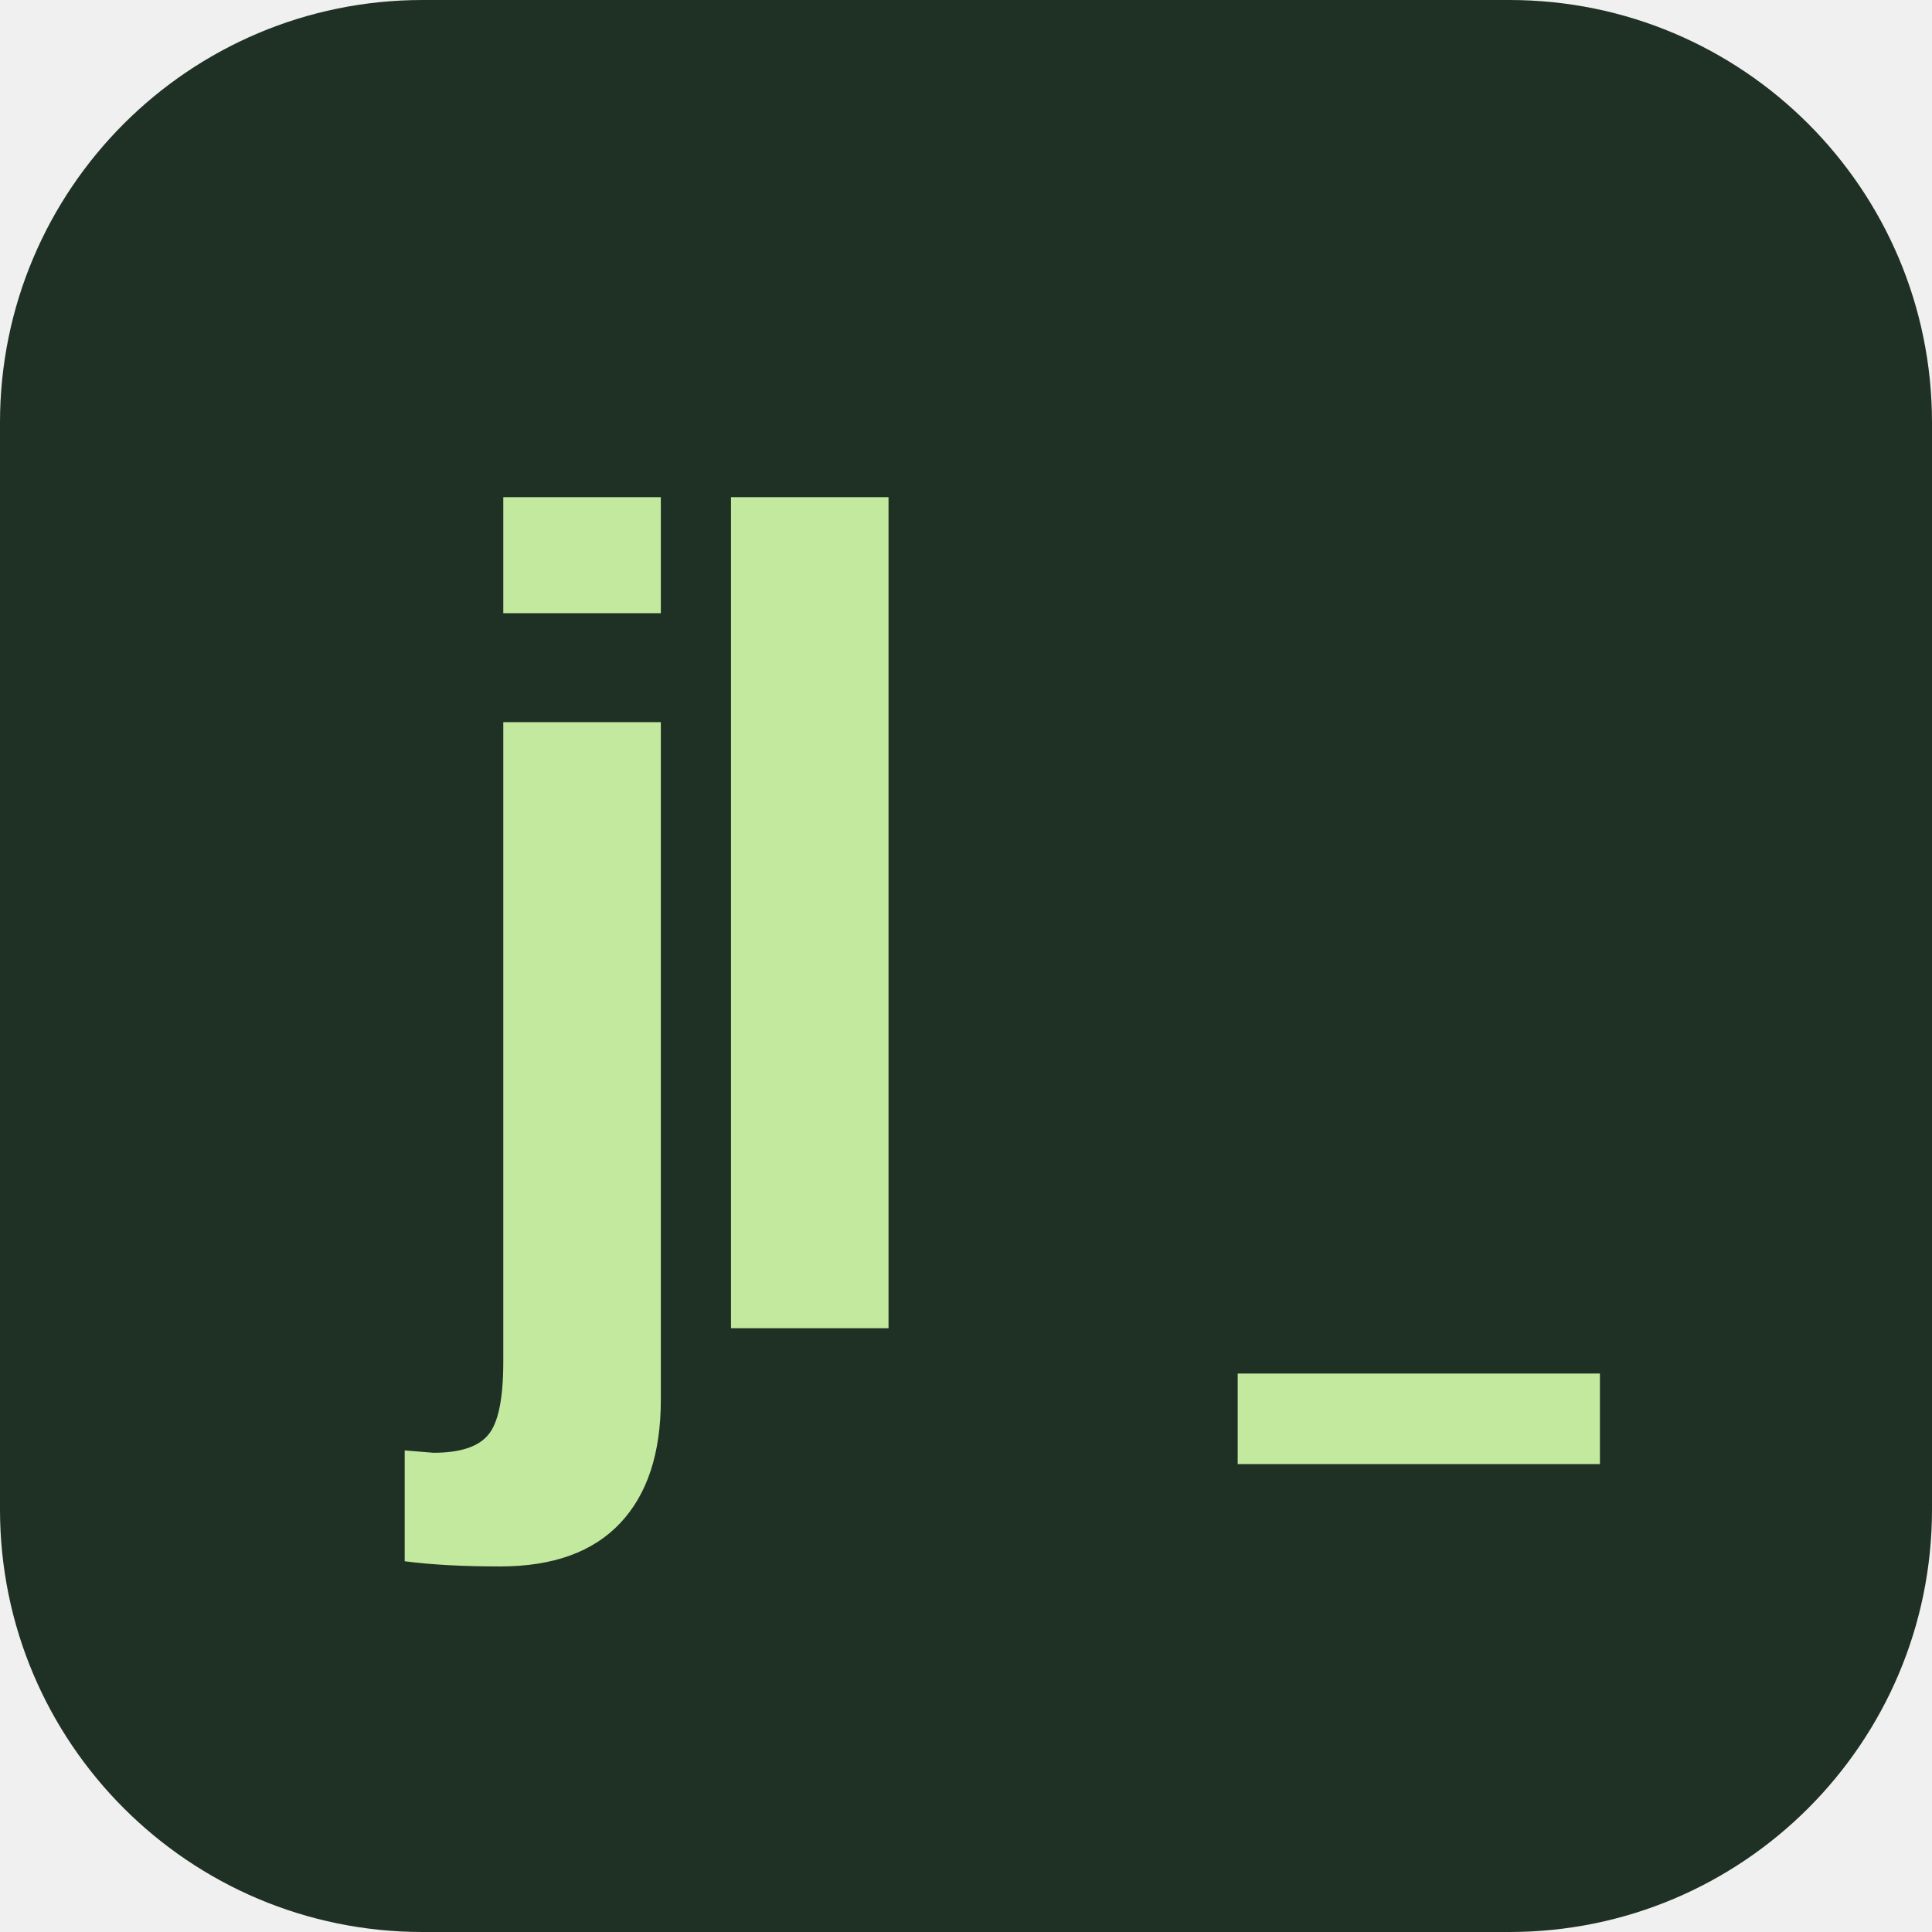
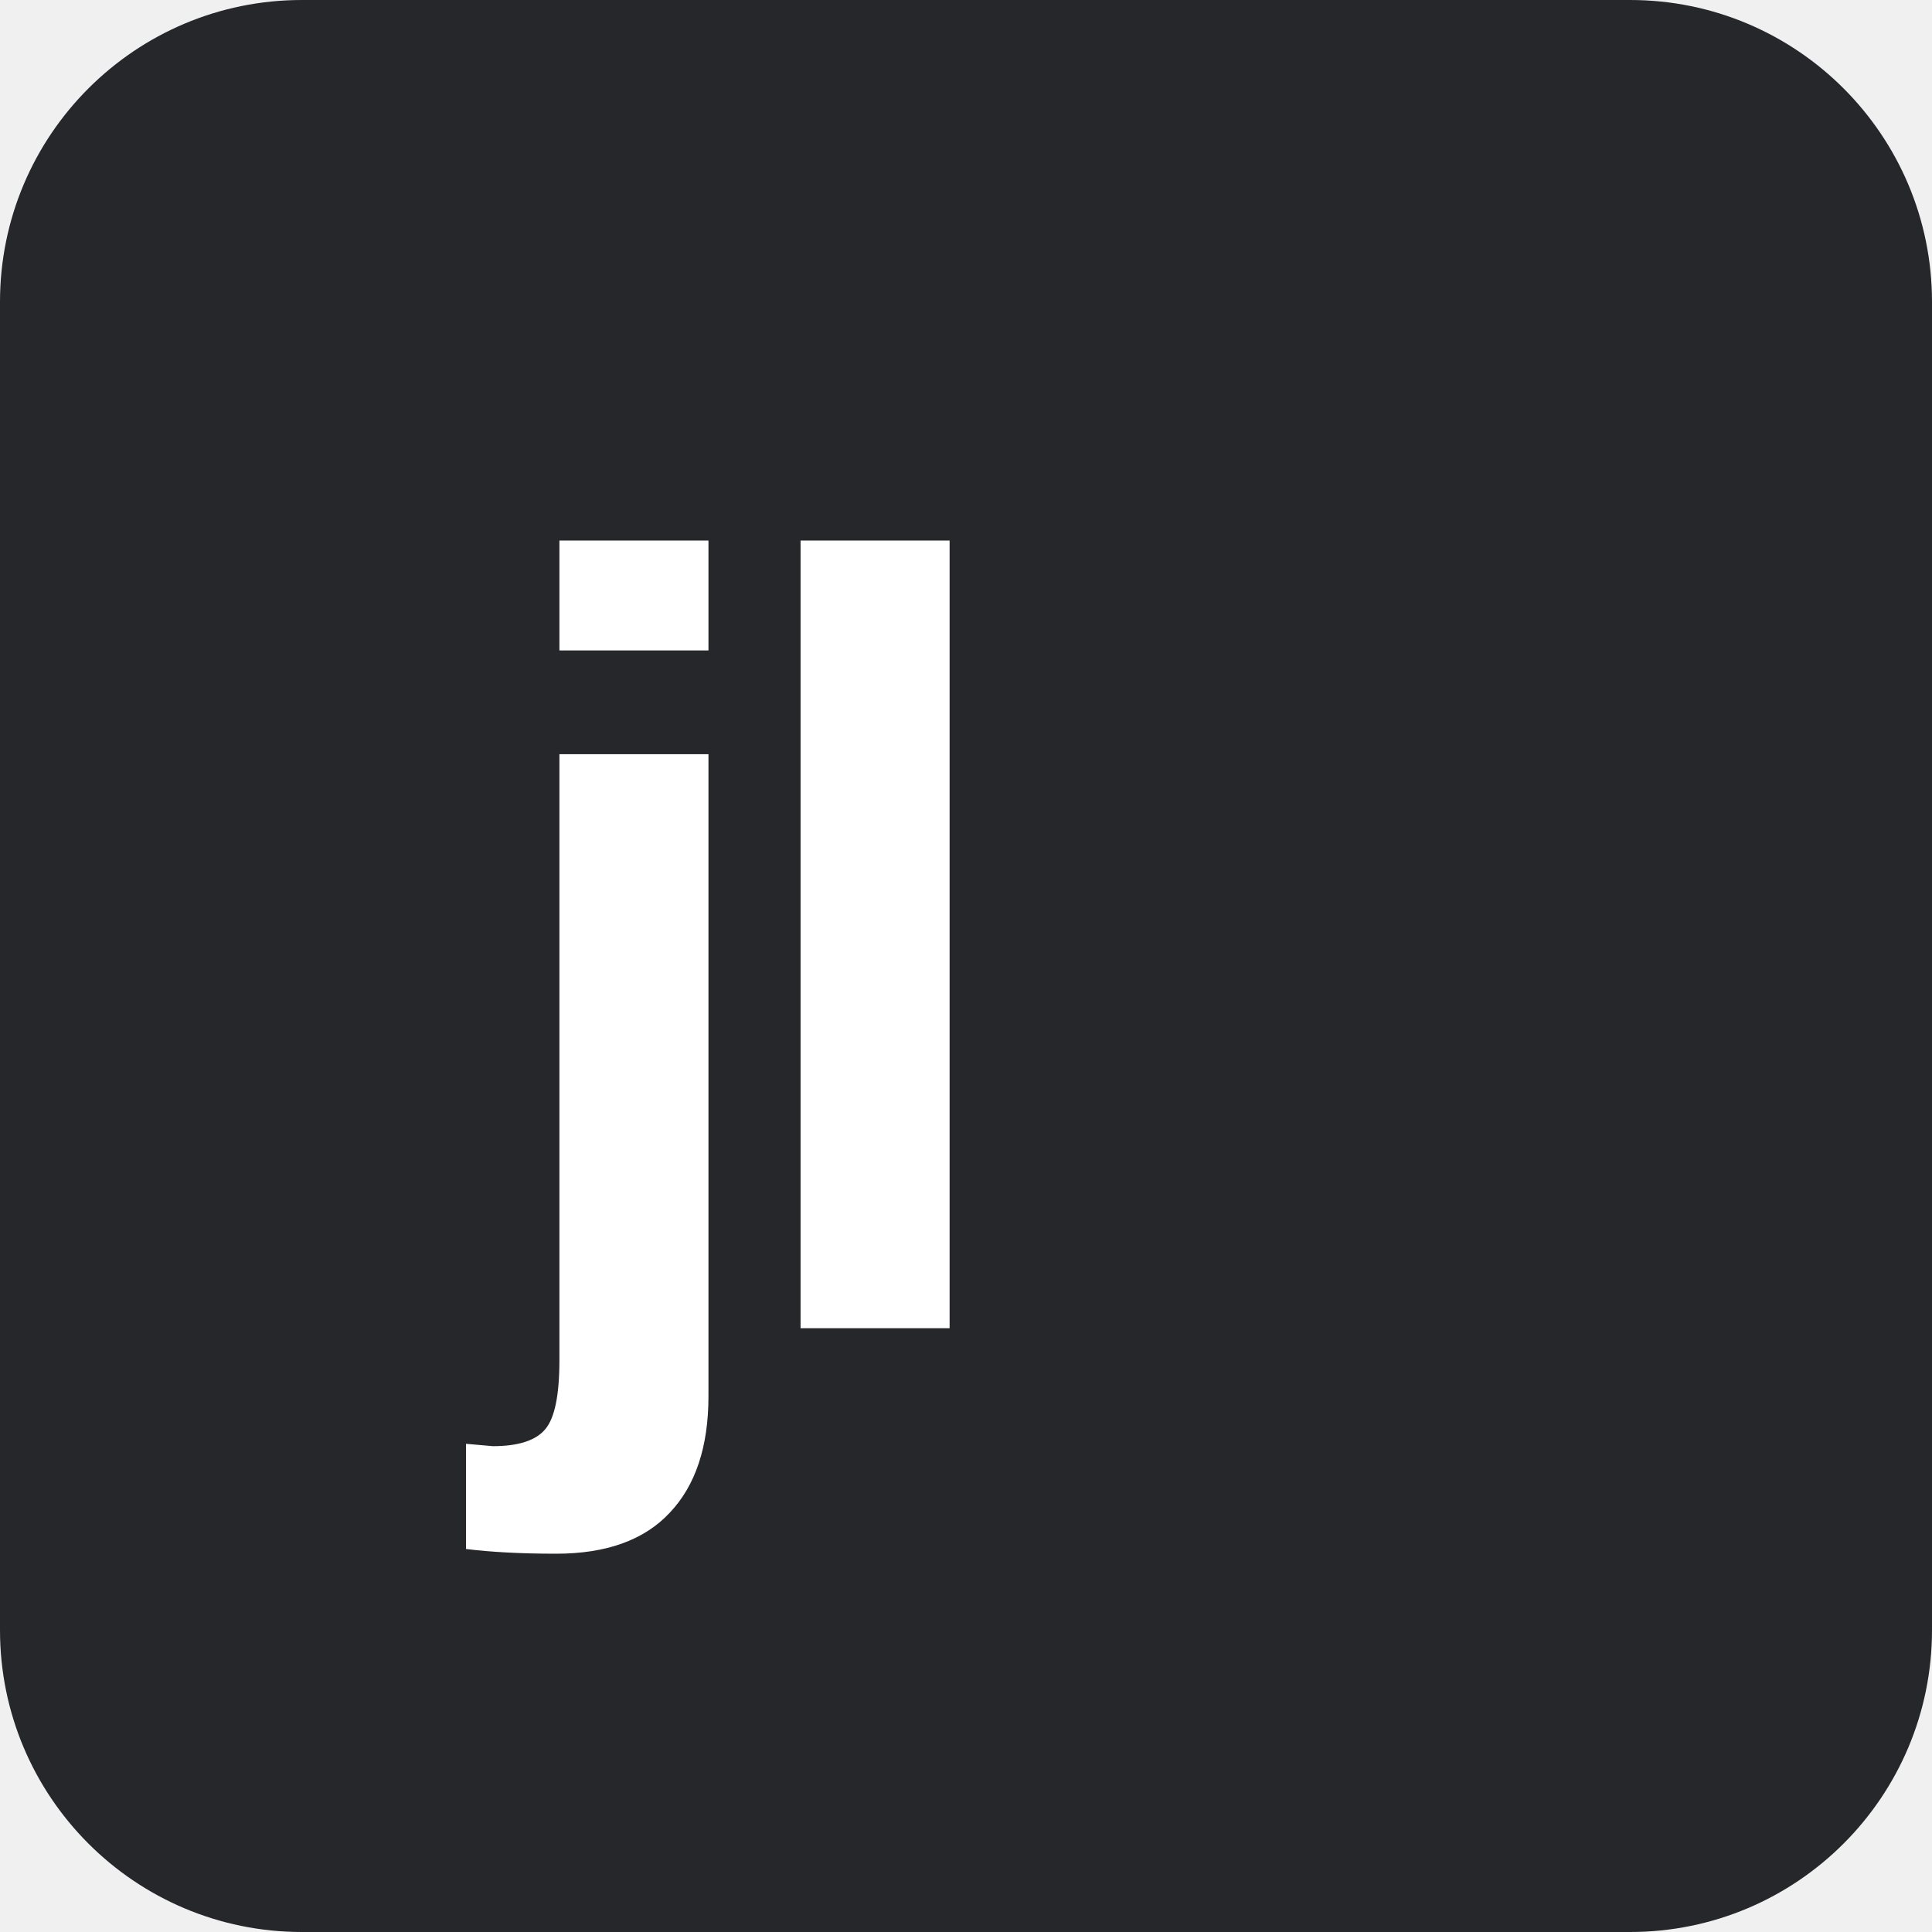
<svg xmlns="http://www.w3.org/2000/svg" viewBox="0 0 64 64">
-   <rect width="64" height="64" rx="14" fill="#1f3025" />
-   <text x="14" y="44" fill="#c3e99f" font-family="Arial,sans-serif" font-size="38" font-weight="700" letter-spacing="-3">jl</text>
-   <path d="M41 47h12" stroke="#c3e99f" stroke-width="3" />
+   <rect width="64" height="64" rx="10" fill="#25272b" />
+   <text x="16" y="44" fill="#fff" font-family="Arial,sans-serif" font-size="36" font-weight="700" letter-spacing="-2">jl</text>
</svg>
